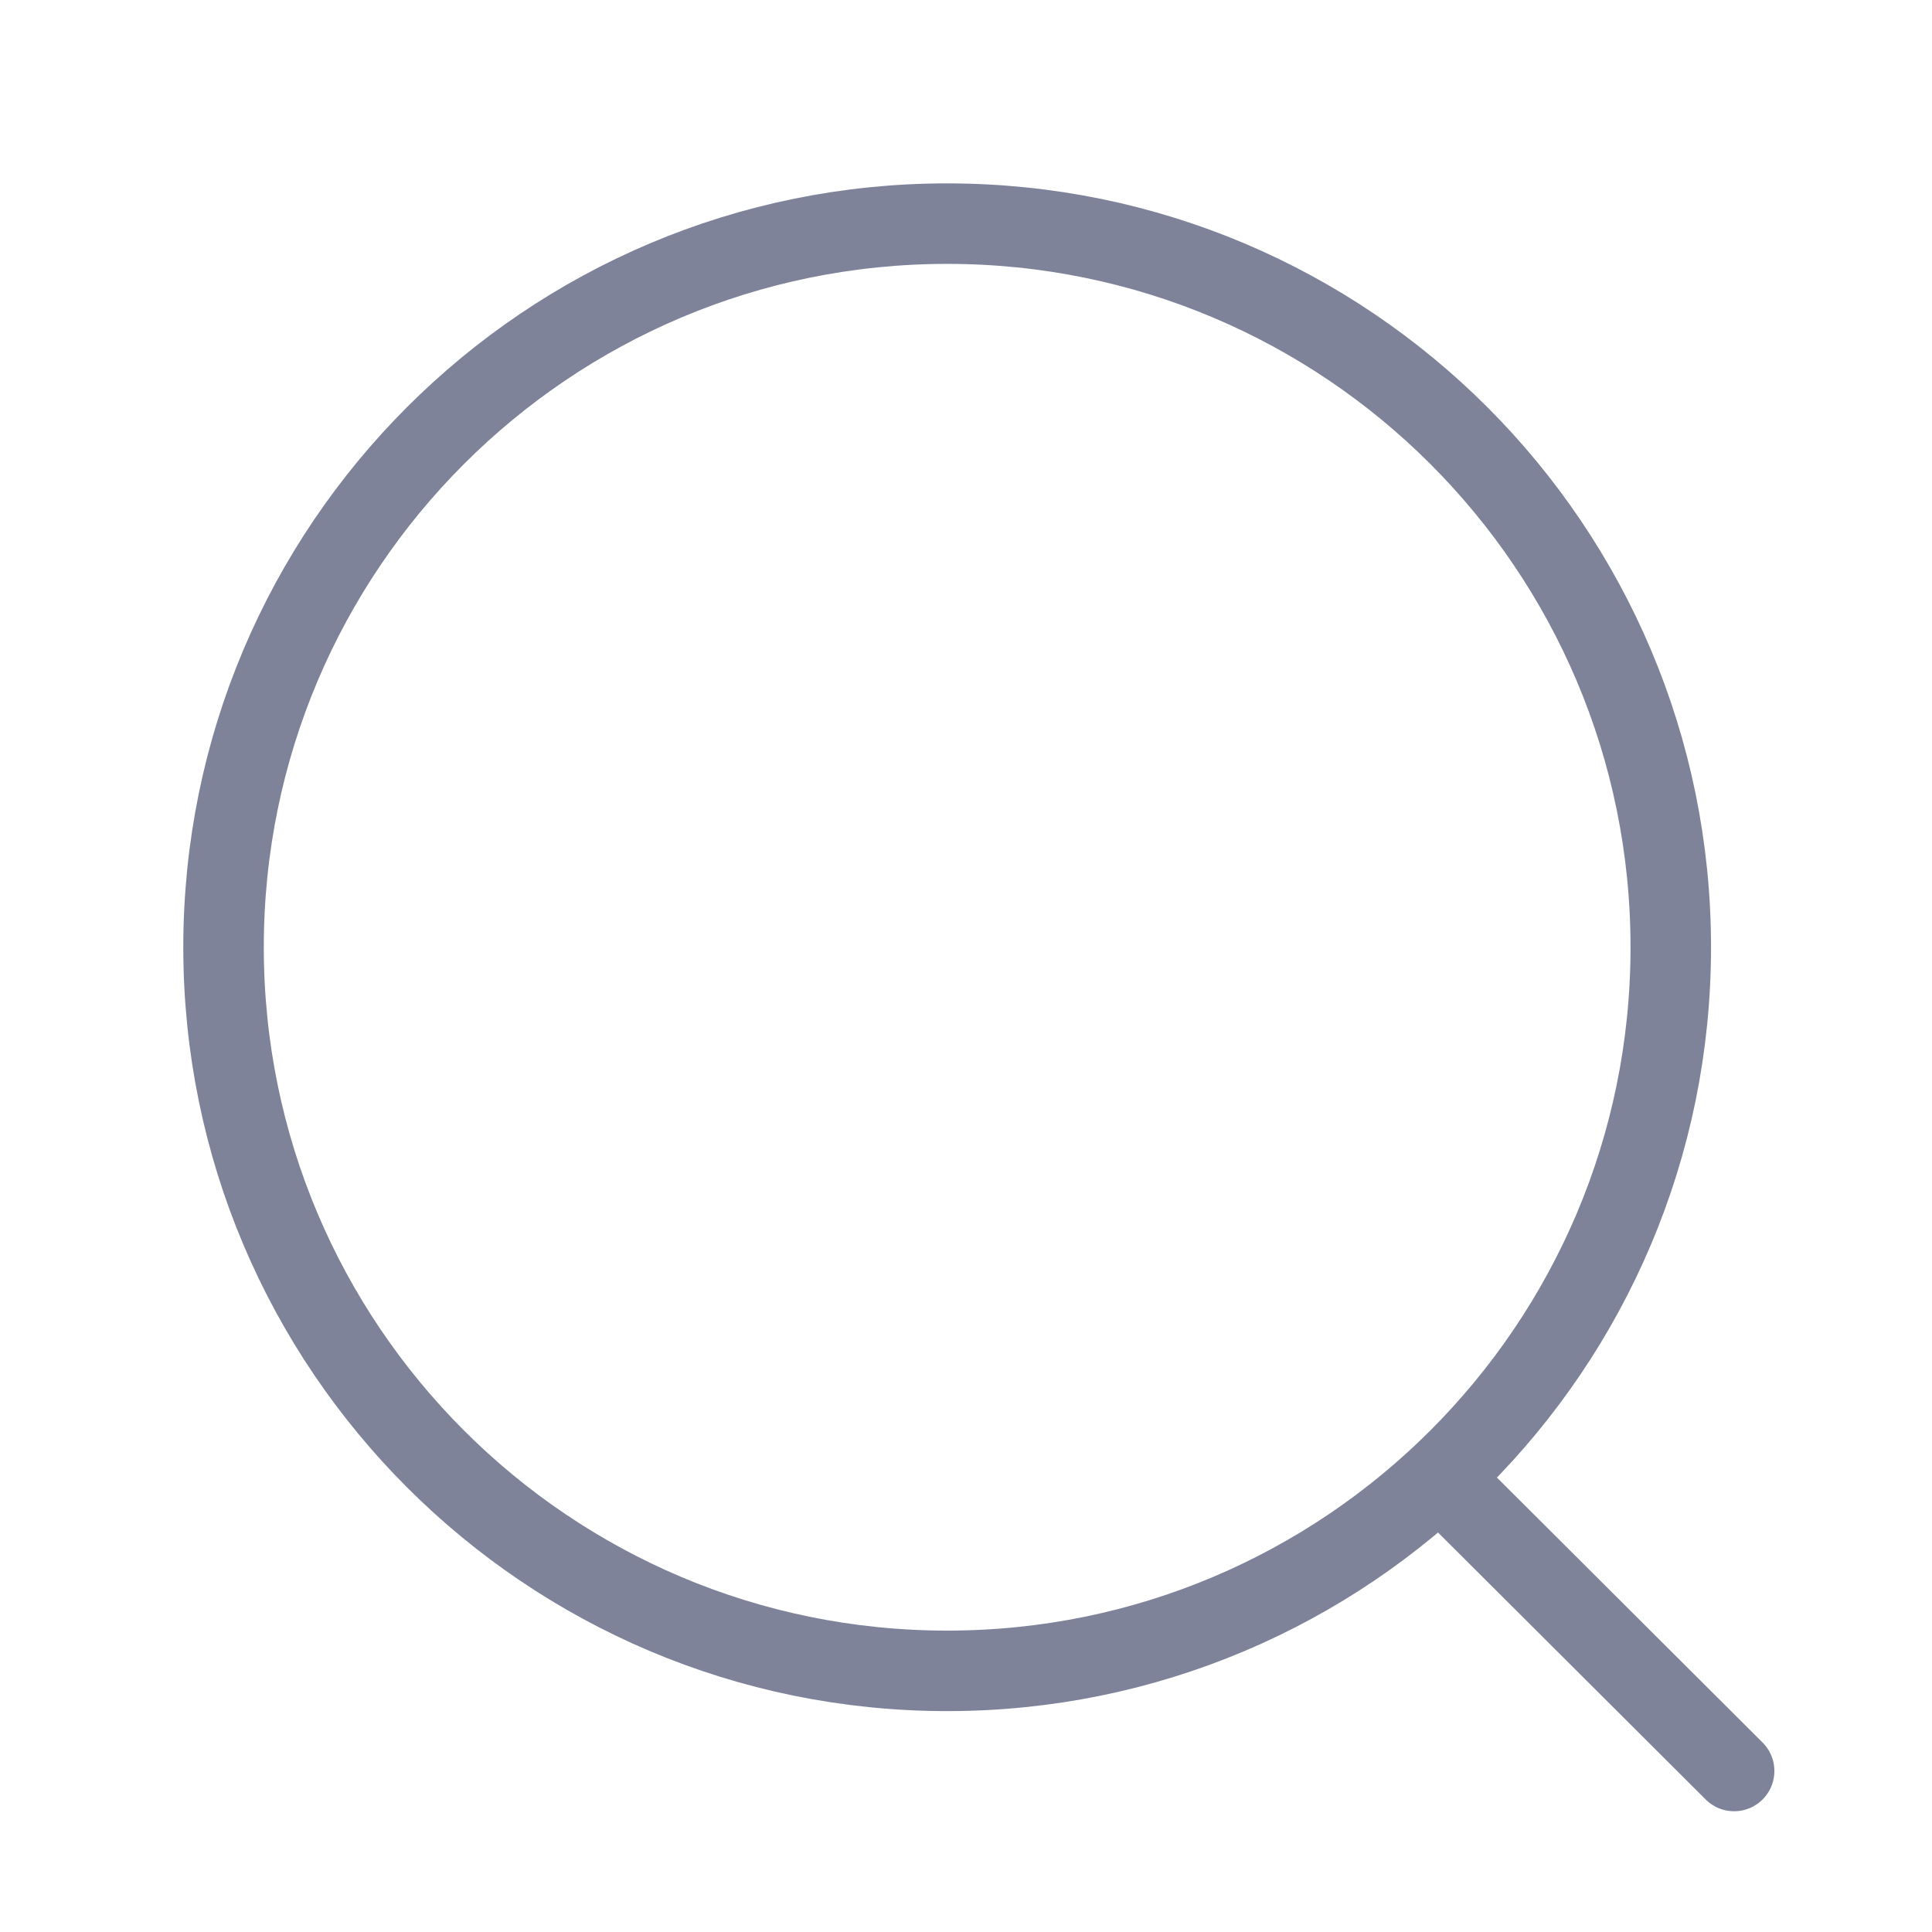
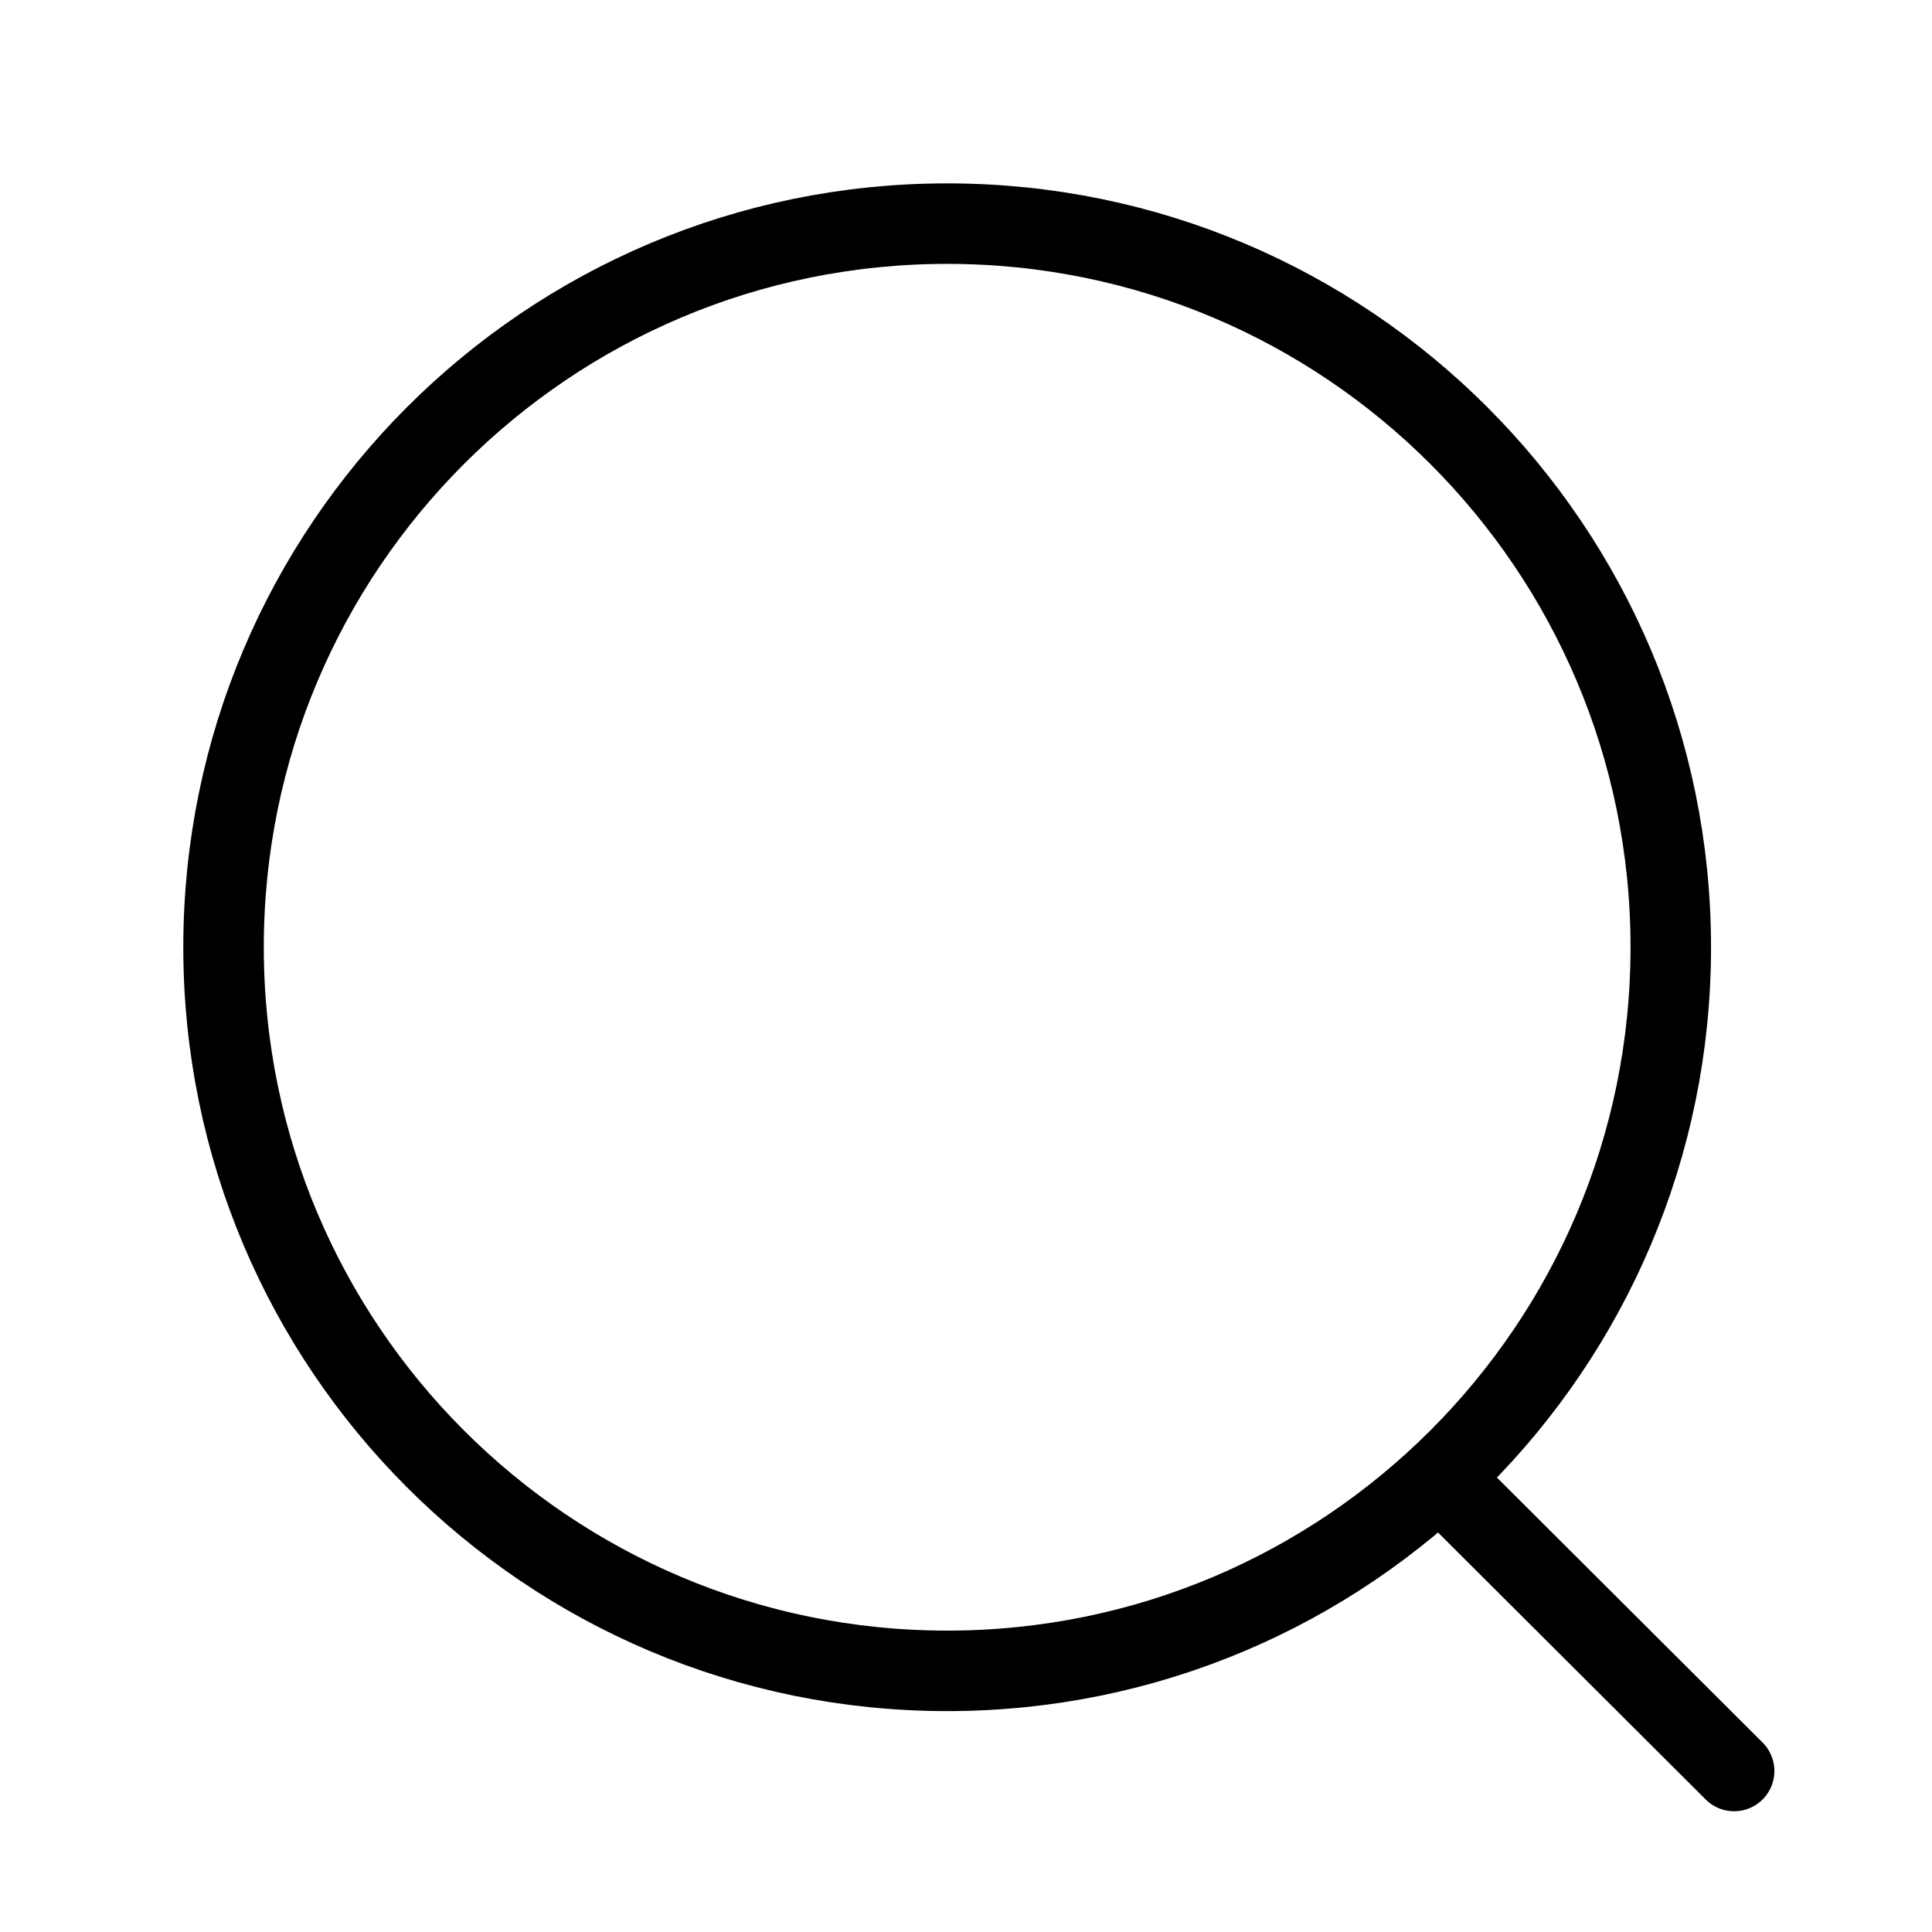
<svg xmlns="http://www.w3.org/2000/svg" width="24" height="24" viewBox="0 0 24 24" fill="none">
  <g id="Icon/Search">
    <g id="Search">
-       <circle id="Ellipse_739" cx="11.766" cy="11.767" r="8.989" stroke="#7E839A" stroke-linecap="round" stroke-linejoin="round" />
-       <path id="Line_181" d="M18.018 18.485L21.542 22" stroke="#7E839A" stroke-linecap="round" stroke-linejoin="round" />
+       <circle id="Ellipse_739" cx="11.766" cy="11.767" r="8.989" stroke="currentColor" stroke-linecap="round" stroke-linejoin="round" />
+       <path id="Line_181" d="M18.018 18.485L21.542 22" stroke="currentColor" stroke-linecap="round" stroke-linejoin="round" />
    </g>
  </g>
</svg>
